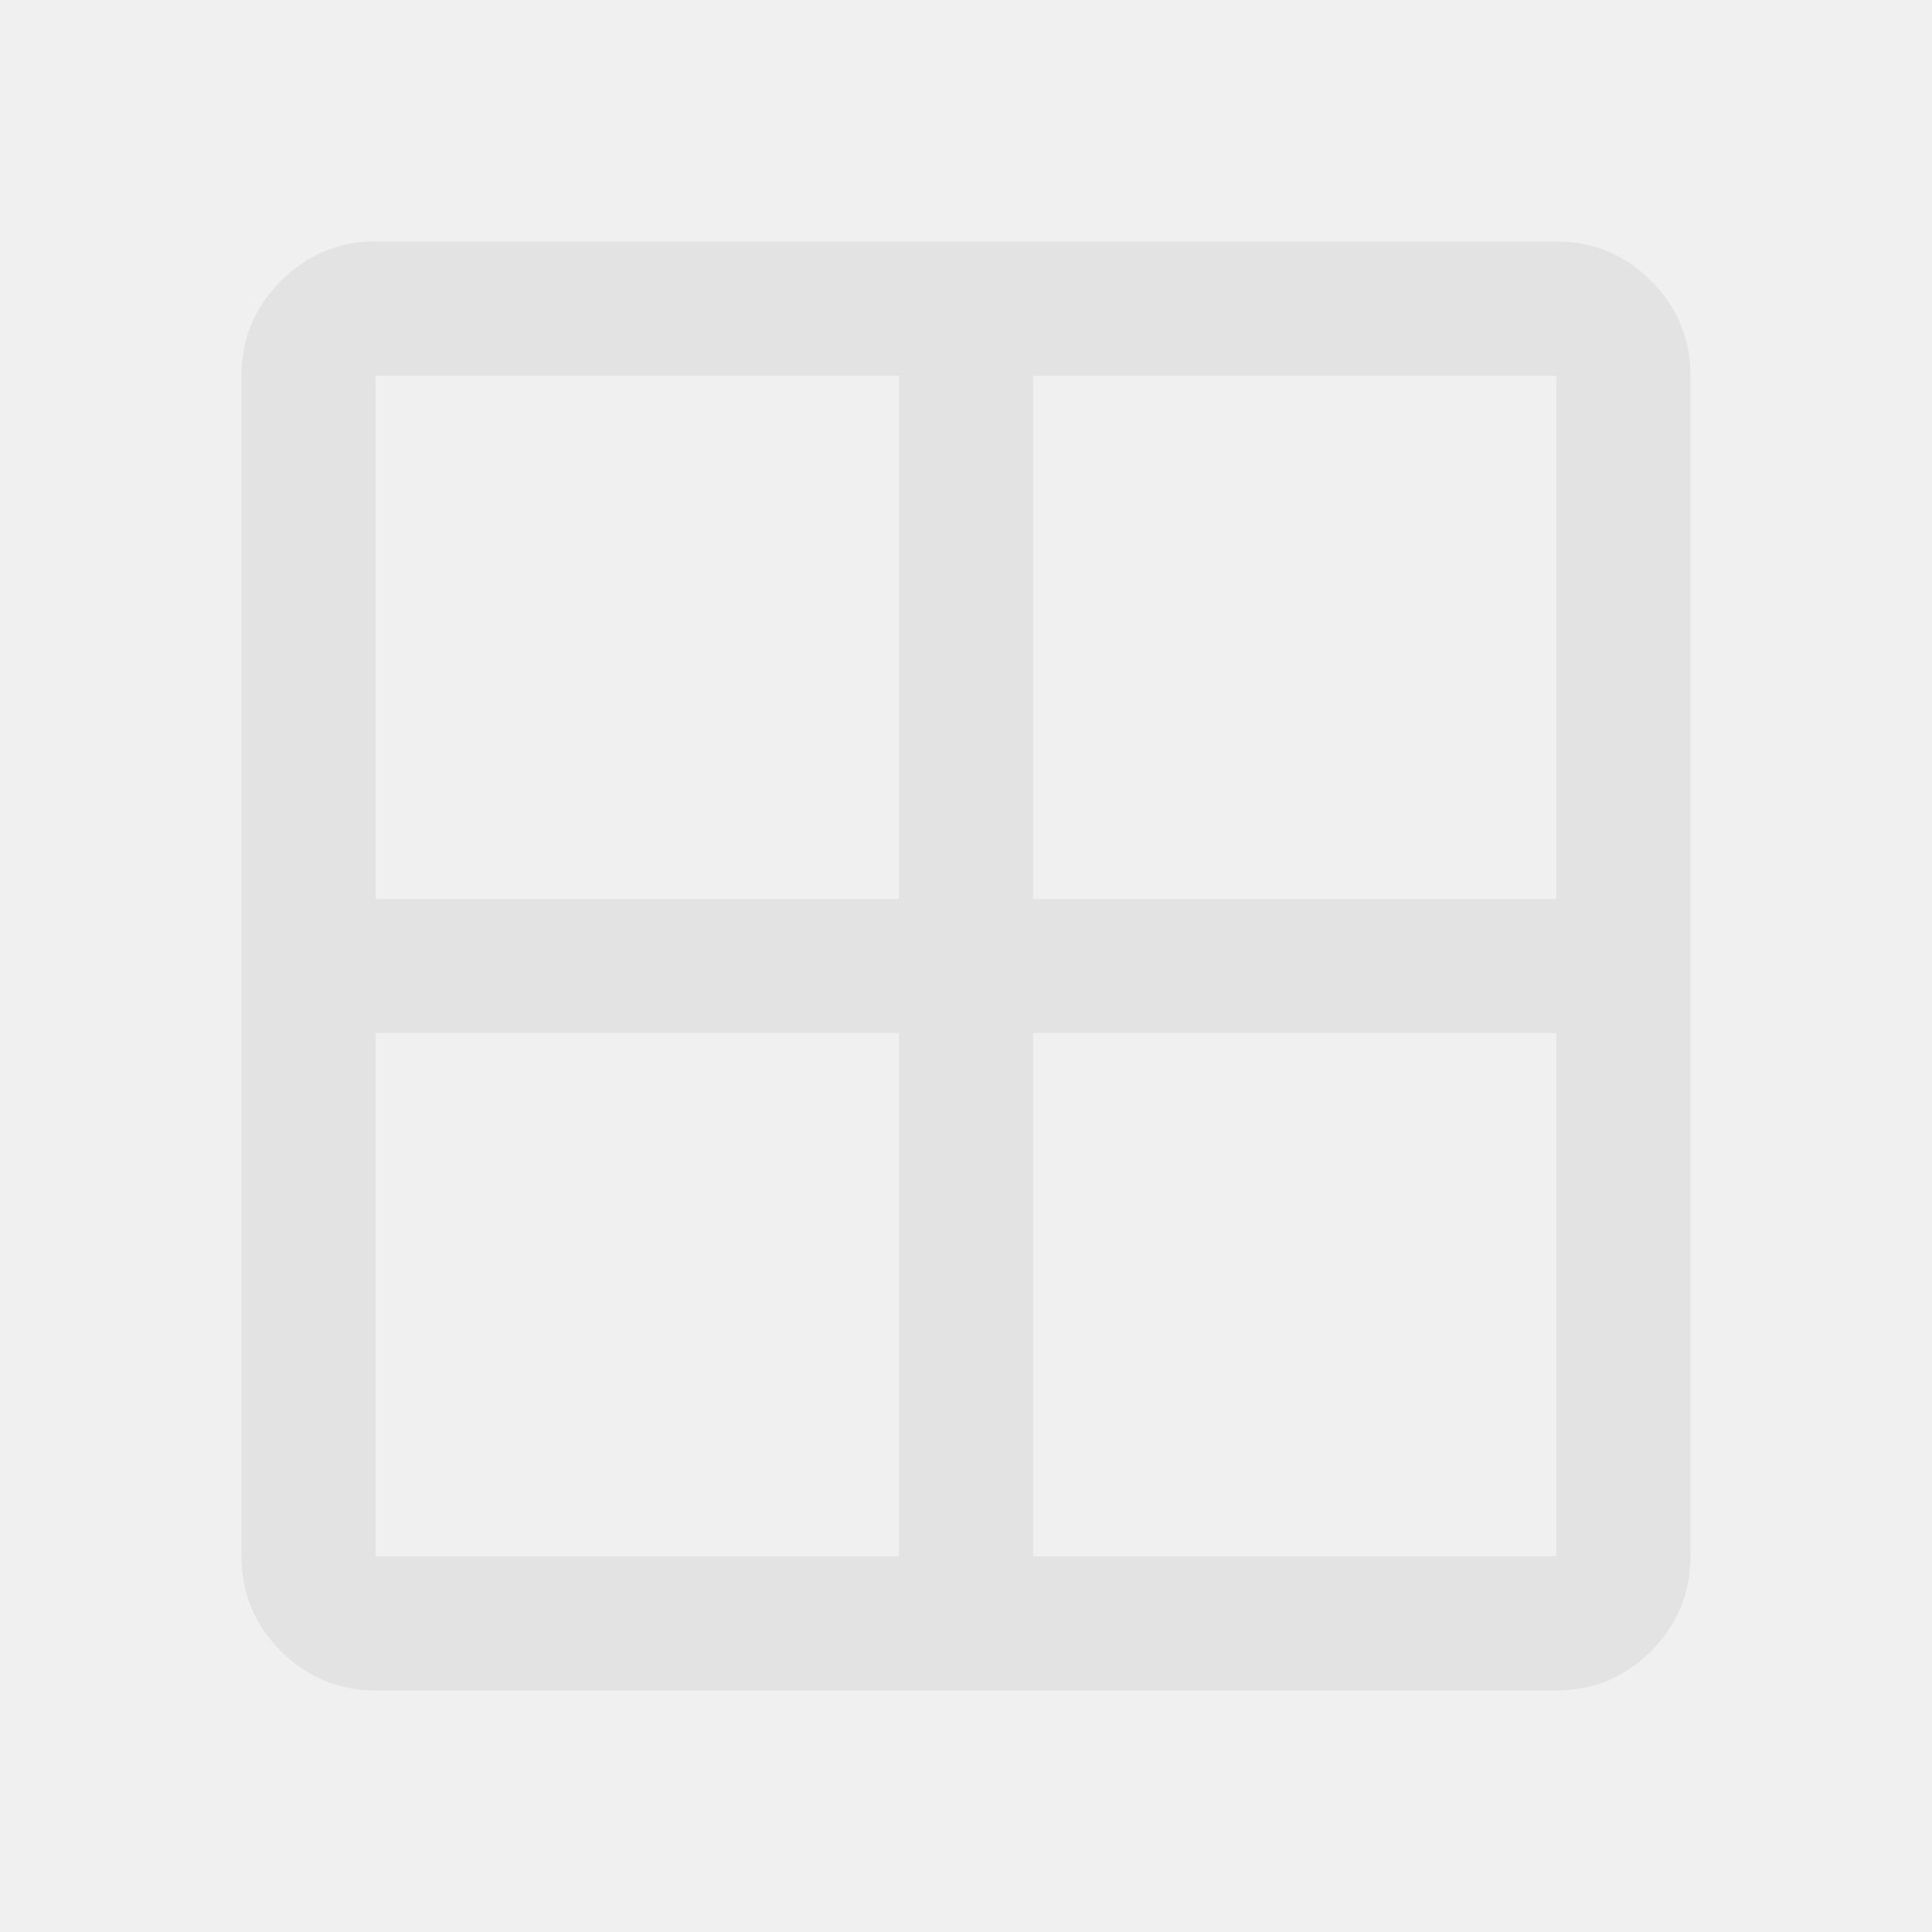
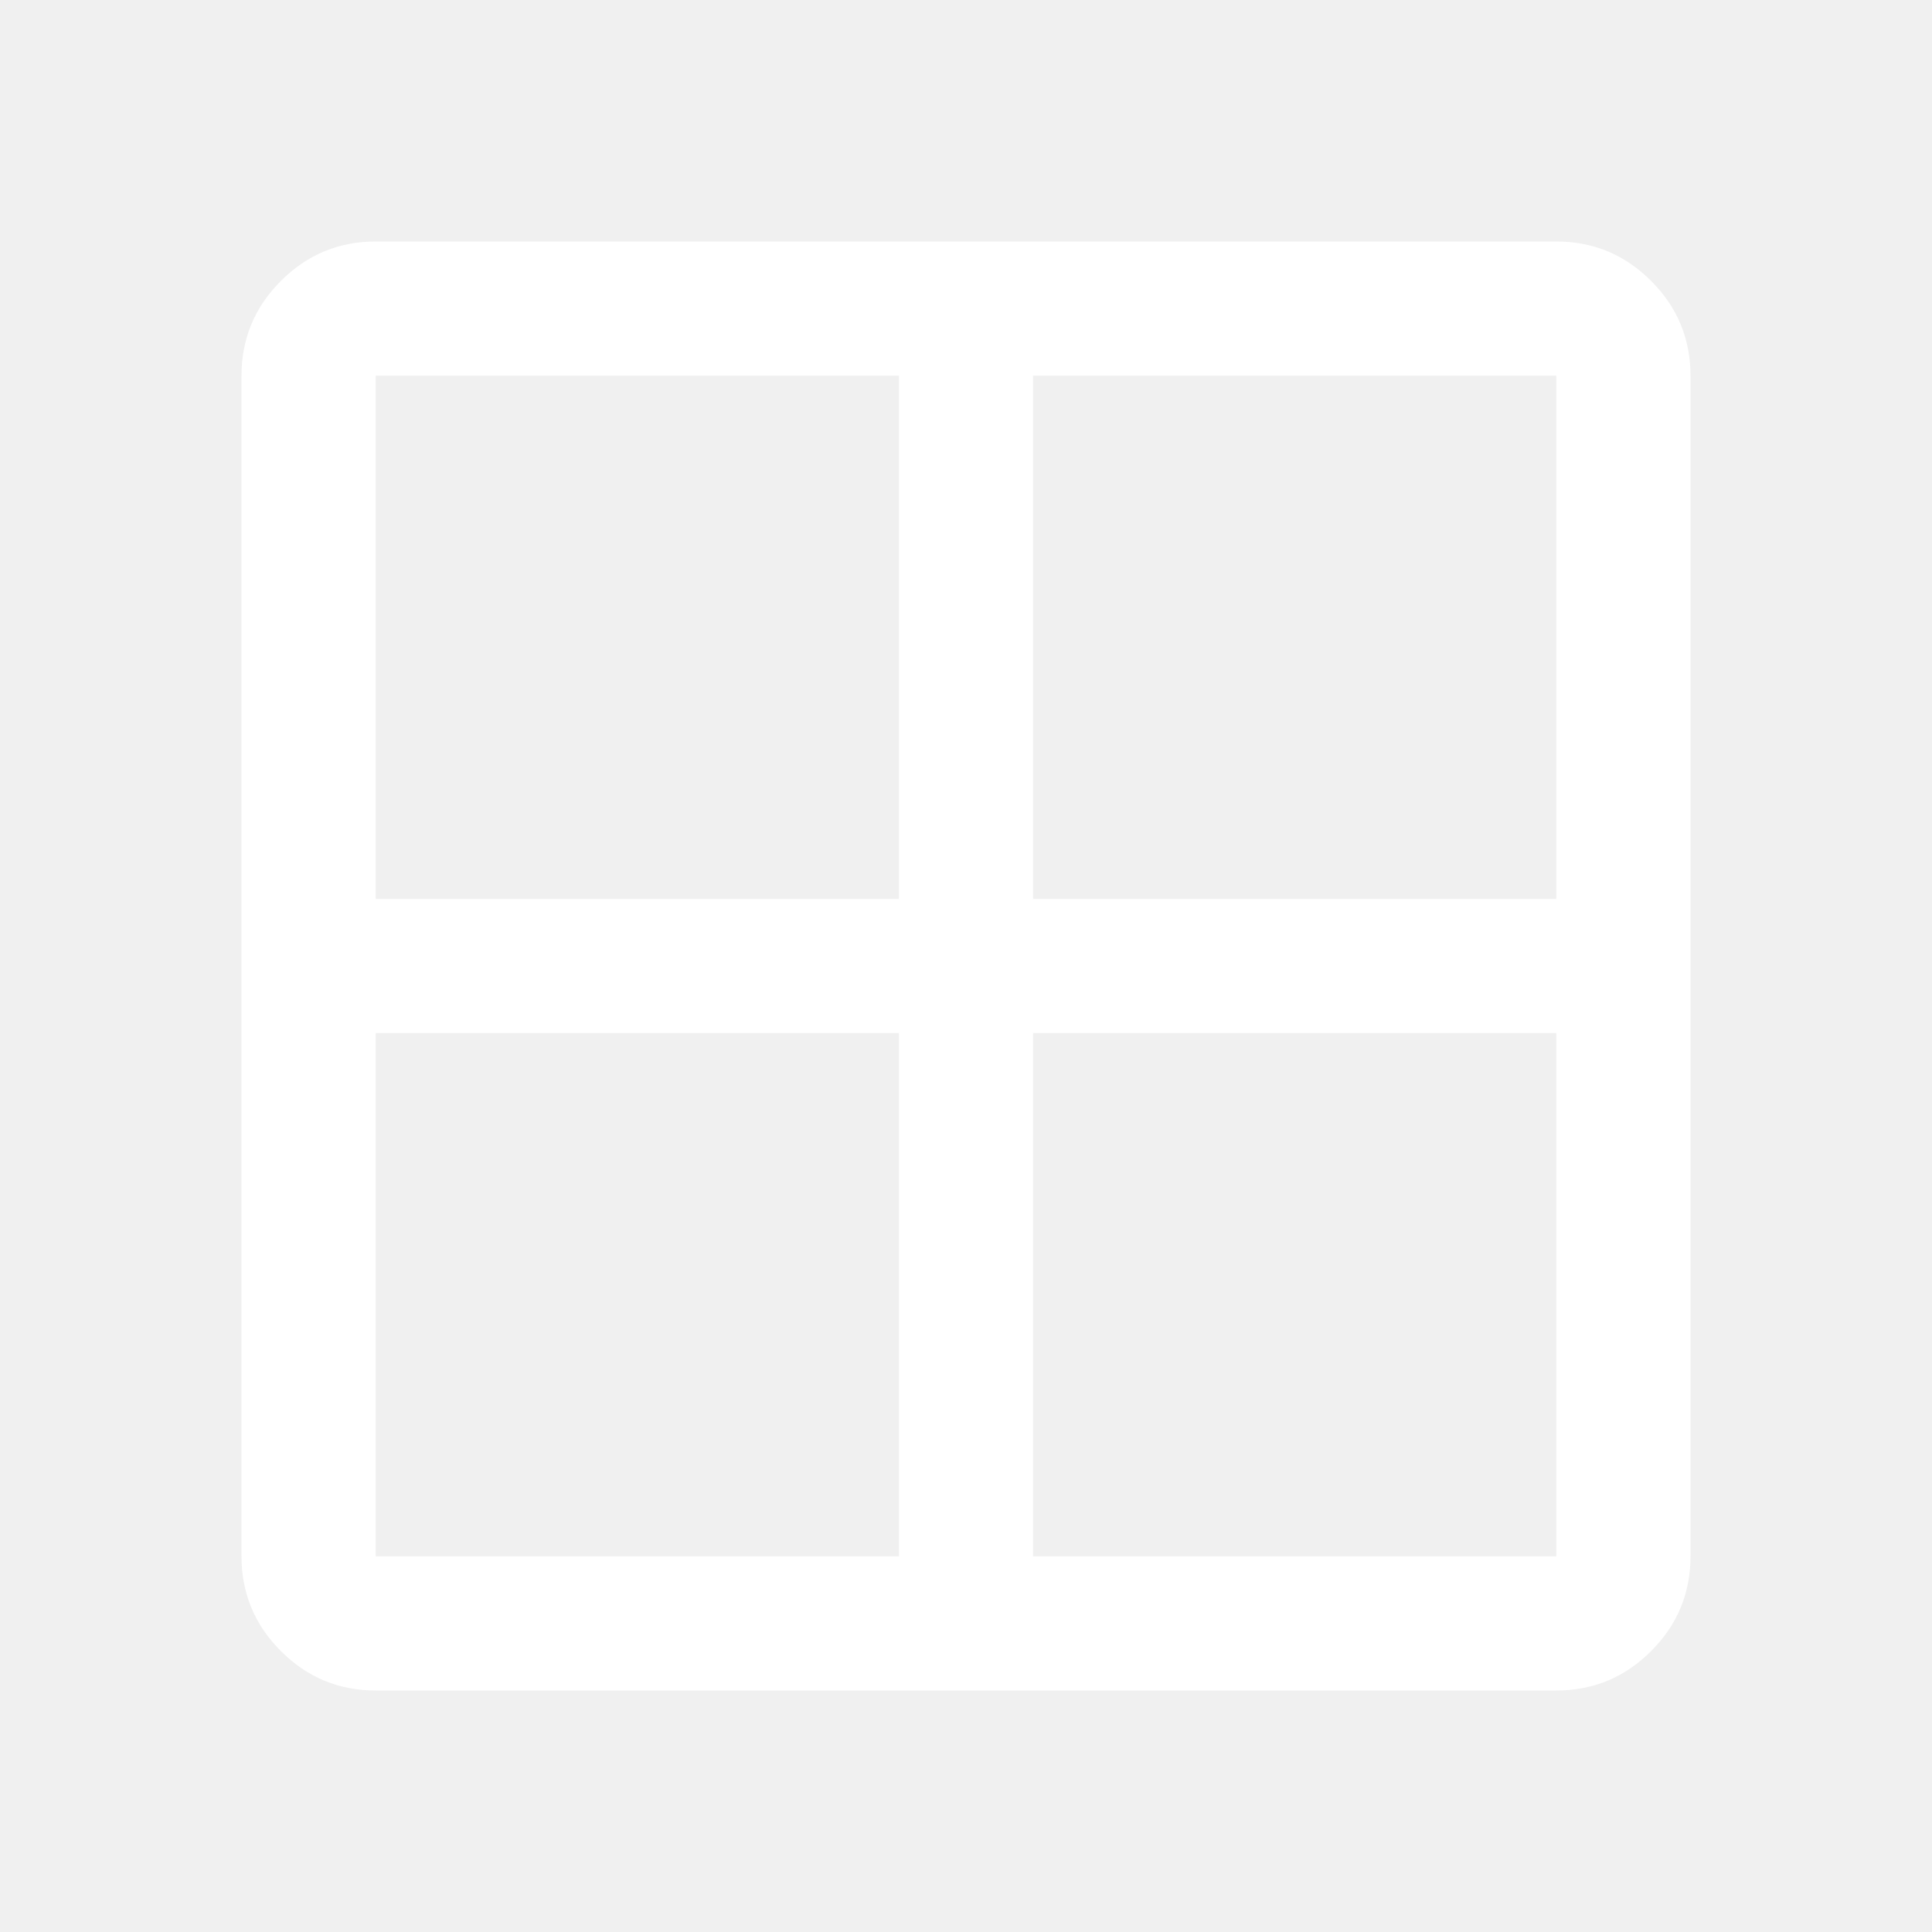
- <svg xmlns="http://www.w3.org/2000/svg" height="40px" viewBox="0 -960 960 960" width="40px" fill="#e3e3e3">
+ <svg xmlns="http://www.w3.org/2000/svg" height="40px" viewBox="0 -960 960 960" width="40px" fill="#ffffff">
  <path d="M186.67-120q-27.5 0-47.09-19.58Q120-159.17 120-186.67v-586.66q0-27.5 19.58-47.09Q159.17-840 186.67-840h586.66q27.5 0 47.09 19.58Q840-800.83 840-773.33v586.66q0 27.5-19.58 47.09Q800.83-120 773.33-120H186.67Zm326.66-326.67v260h260v-260h-260Zm0-66.66h260v-260h-260v260Zm-66.66 0v-260h-260v260h260Zm0 66.66h-260v260h260v-260Z" />
</svg>
